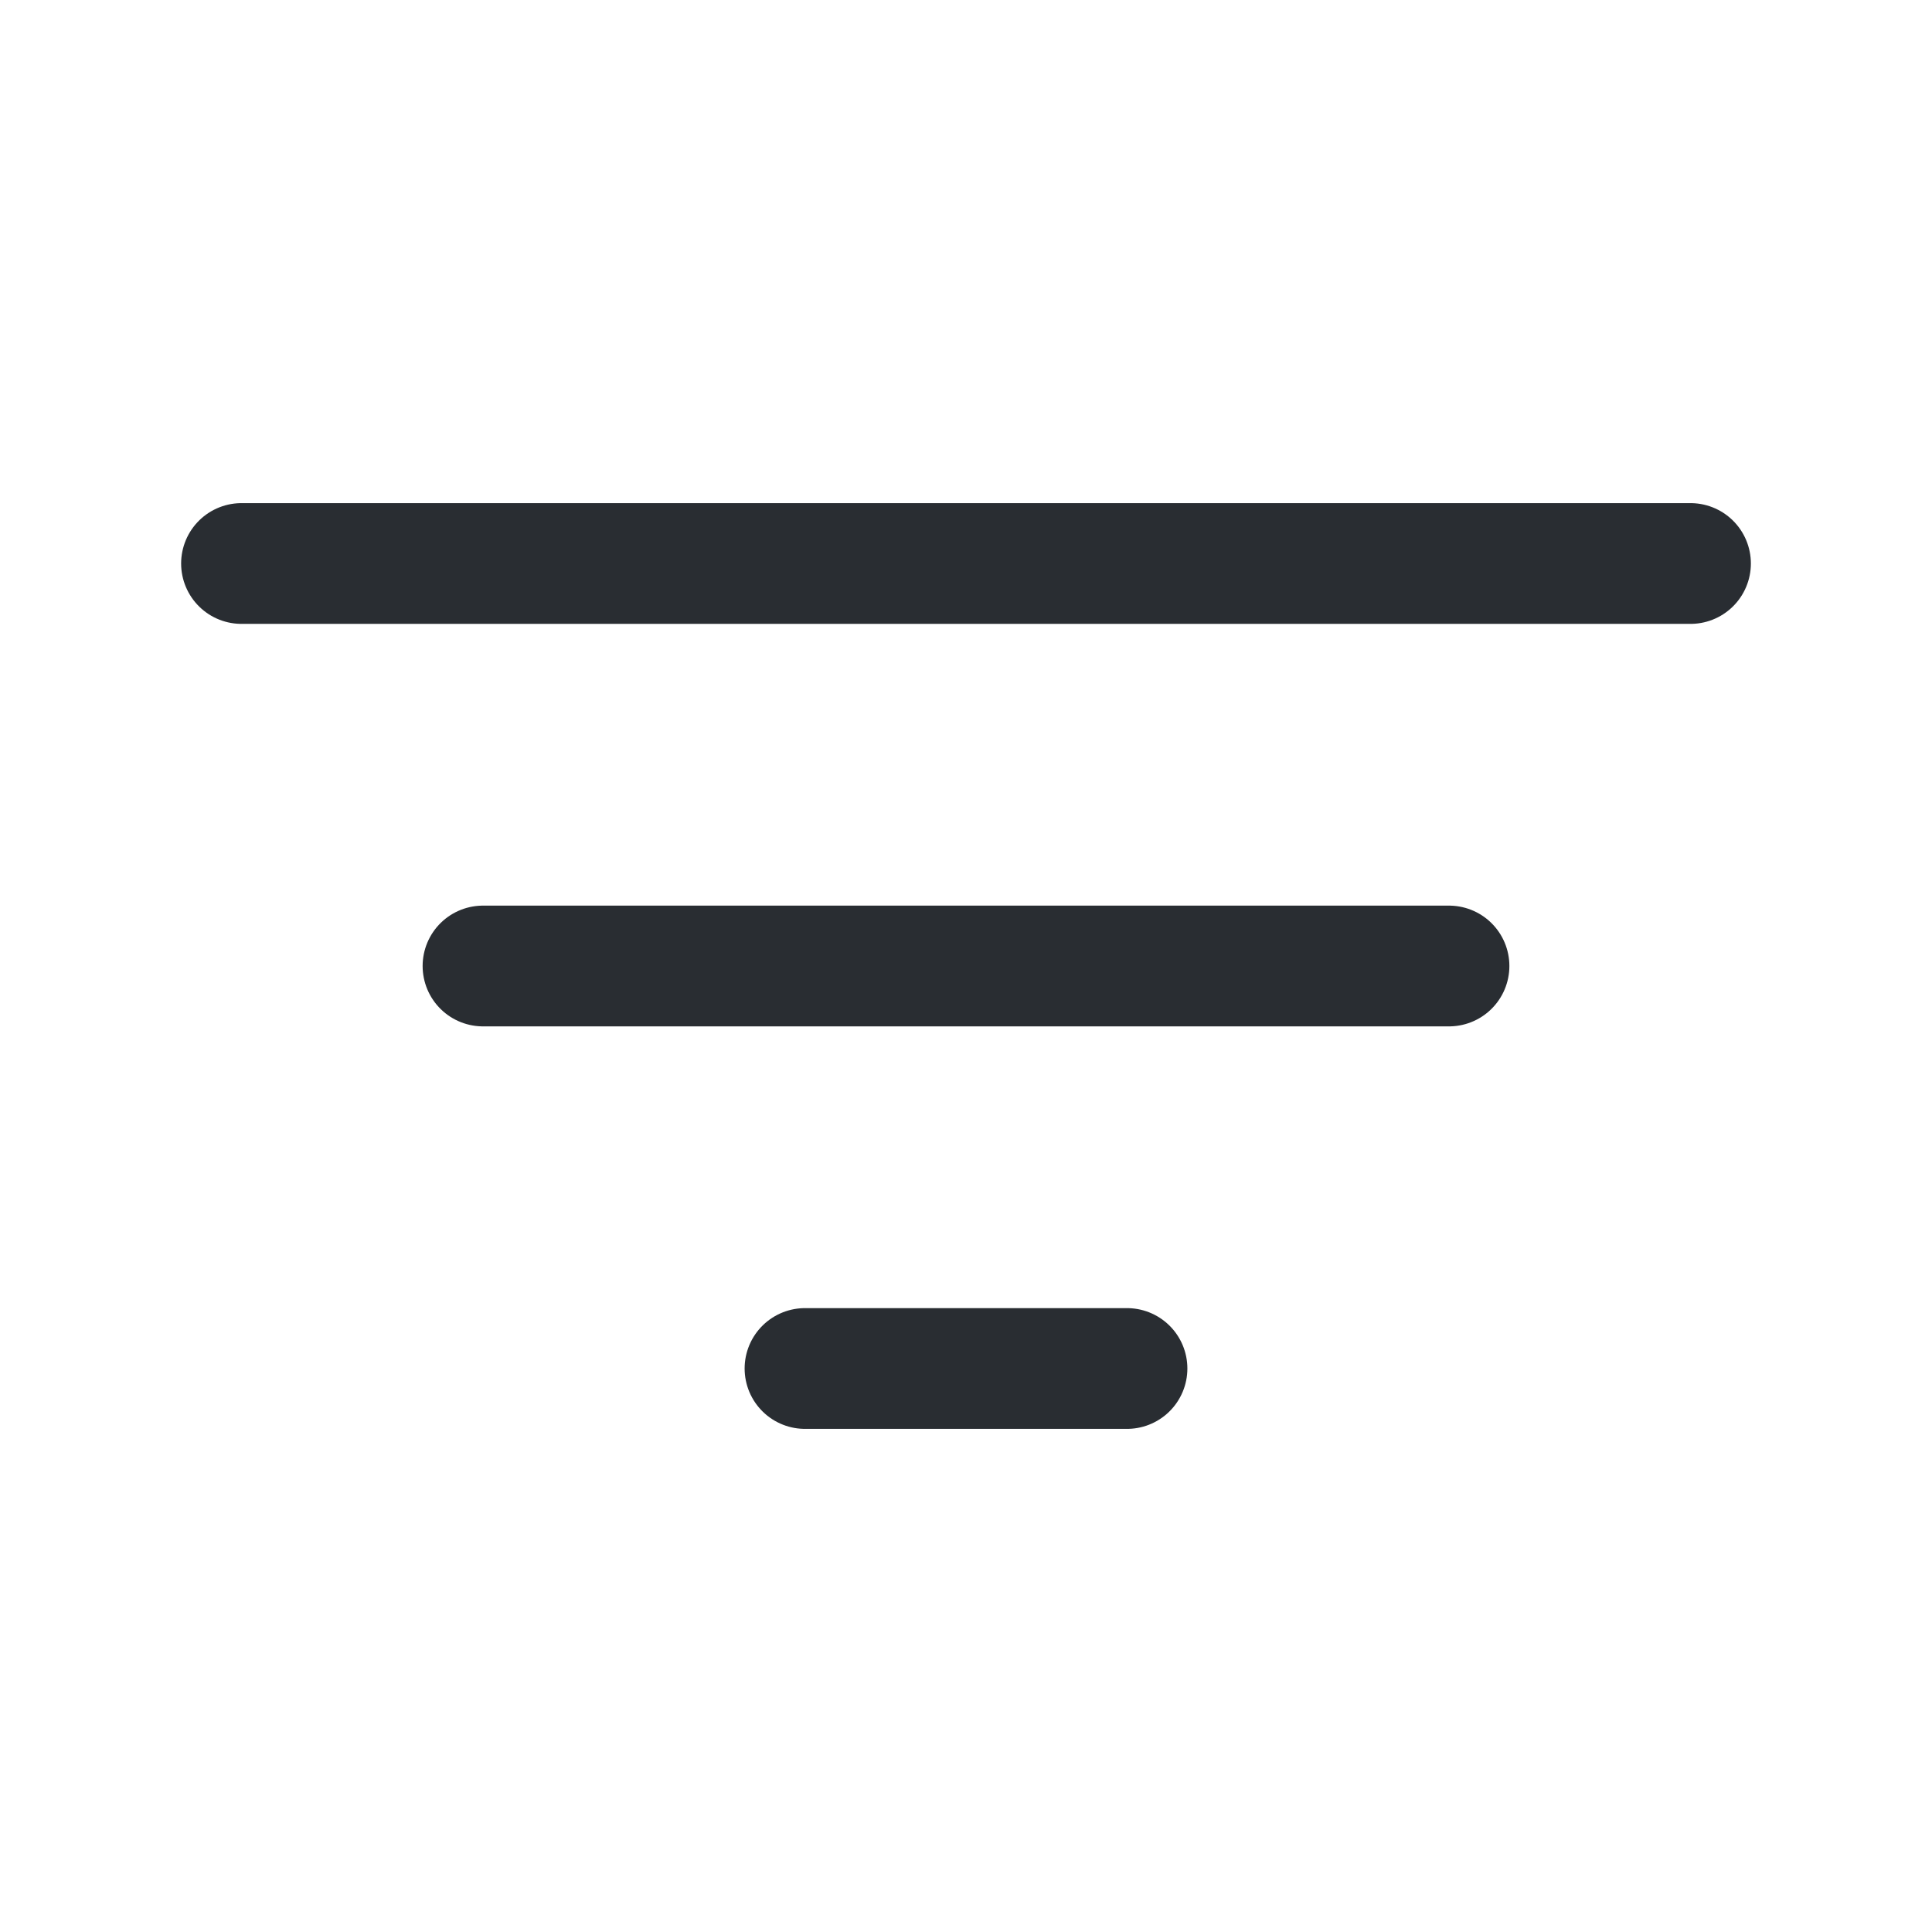
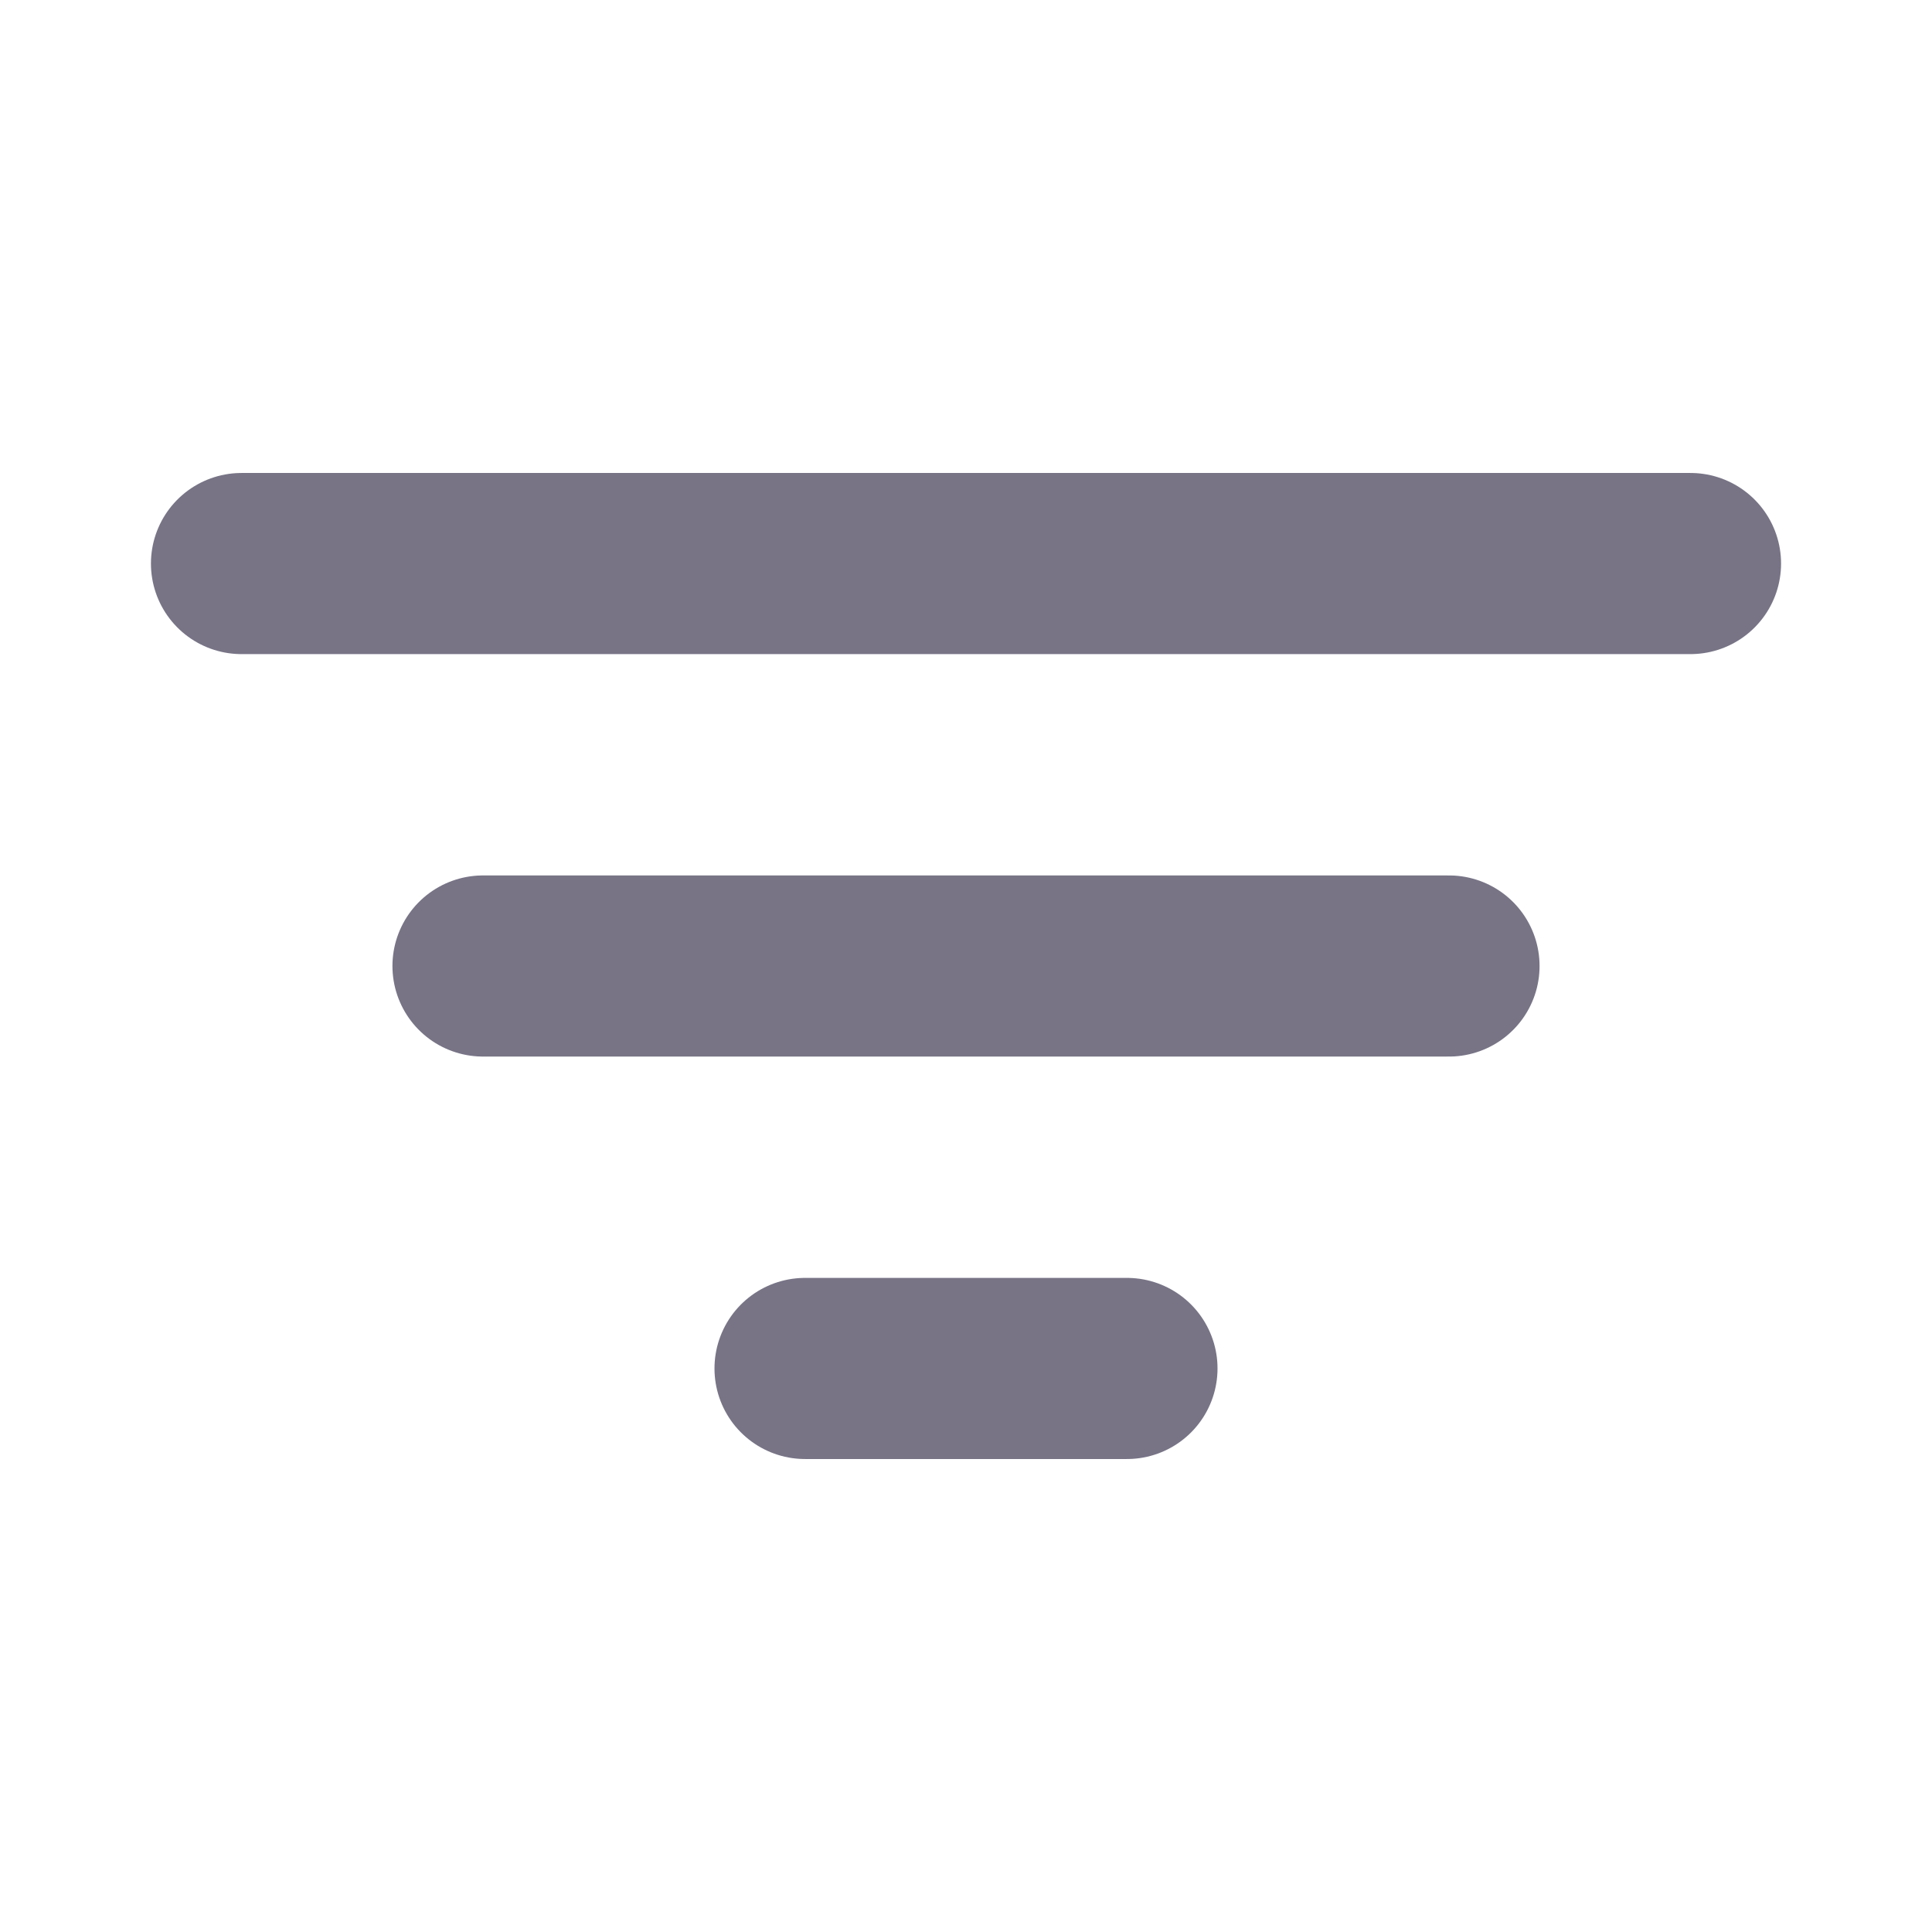
- <svg xmlns="http://www.w3.org/2000/svg" width="24" height="24" viewBox="0 0 24 24" fill="none">
-   <path d="M3 7H21" stroke="#292D32" stroke-width="1.5" stroke-linecap="round" />
-   <path d="M6 12H18" stroke="#292D32" stroke-width="1.5" stroke-linecap="round" />
-   <path d="M10 17H14" stroke="#292D32" stroke-width="1.5" stroke-linecap="round" />
+ <svg xmlns="http://www.w3.org/2000/svg" width="16" height="16" viewBox="0 0 16 16" fill="none">
+   <path d="M2 4.667H14" stroke="#787486" stroke-width="1.5" stroke-linecap="round" />
+   <path d="M4 8H12" stroke="#787486" stroke-width="1.5" stroke-linecap="round" />
+   <path d="M6.667 11.333H9.333" stroke="#787486" stroke-width="1.5" stroke-linecap="round" />
</svg>
